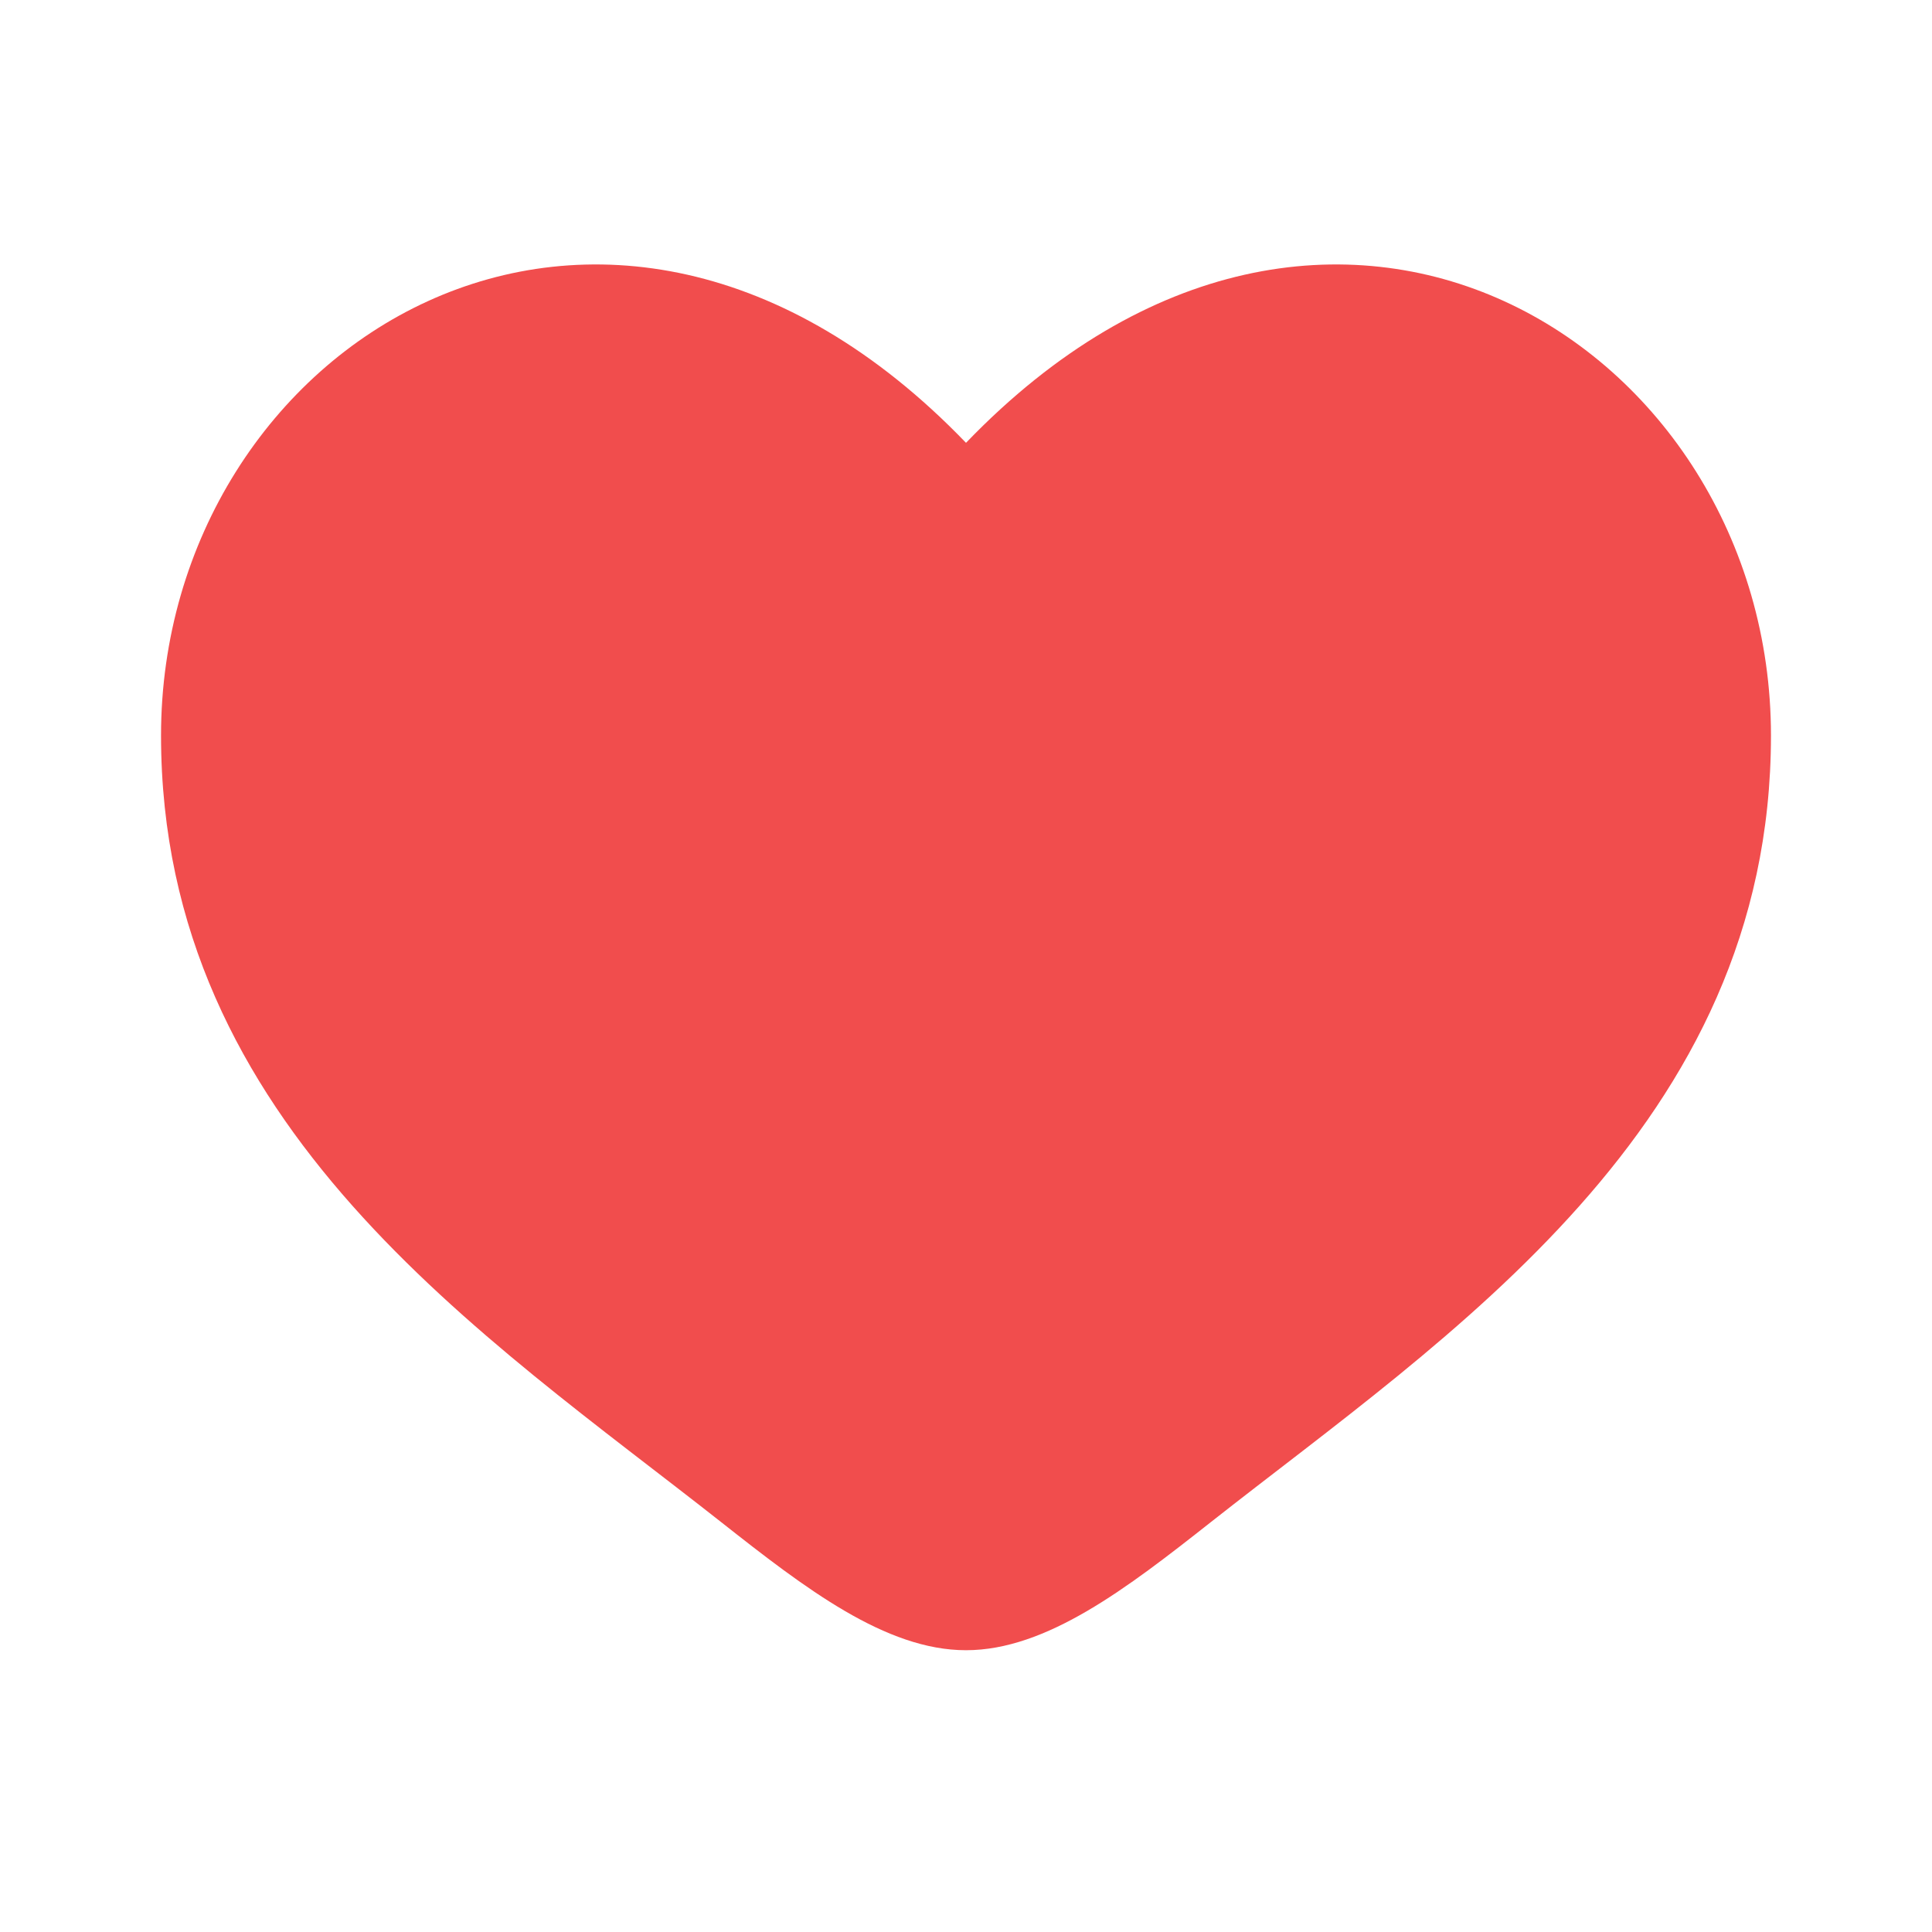
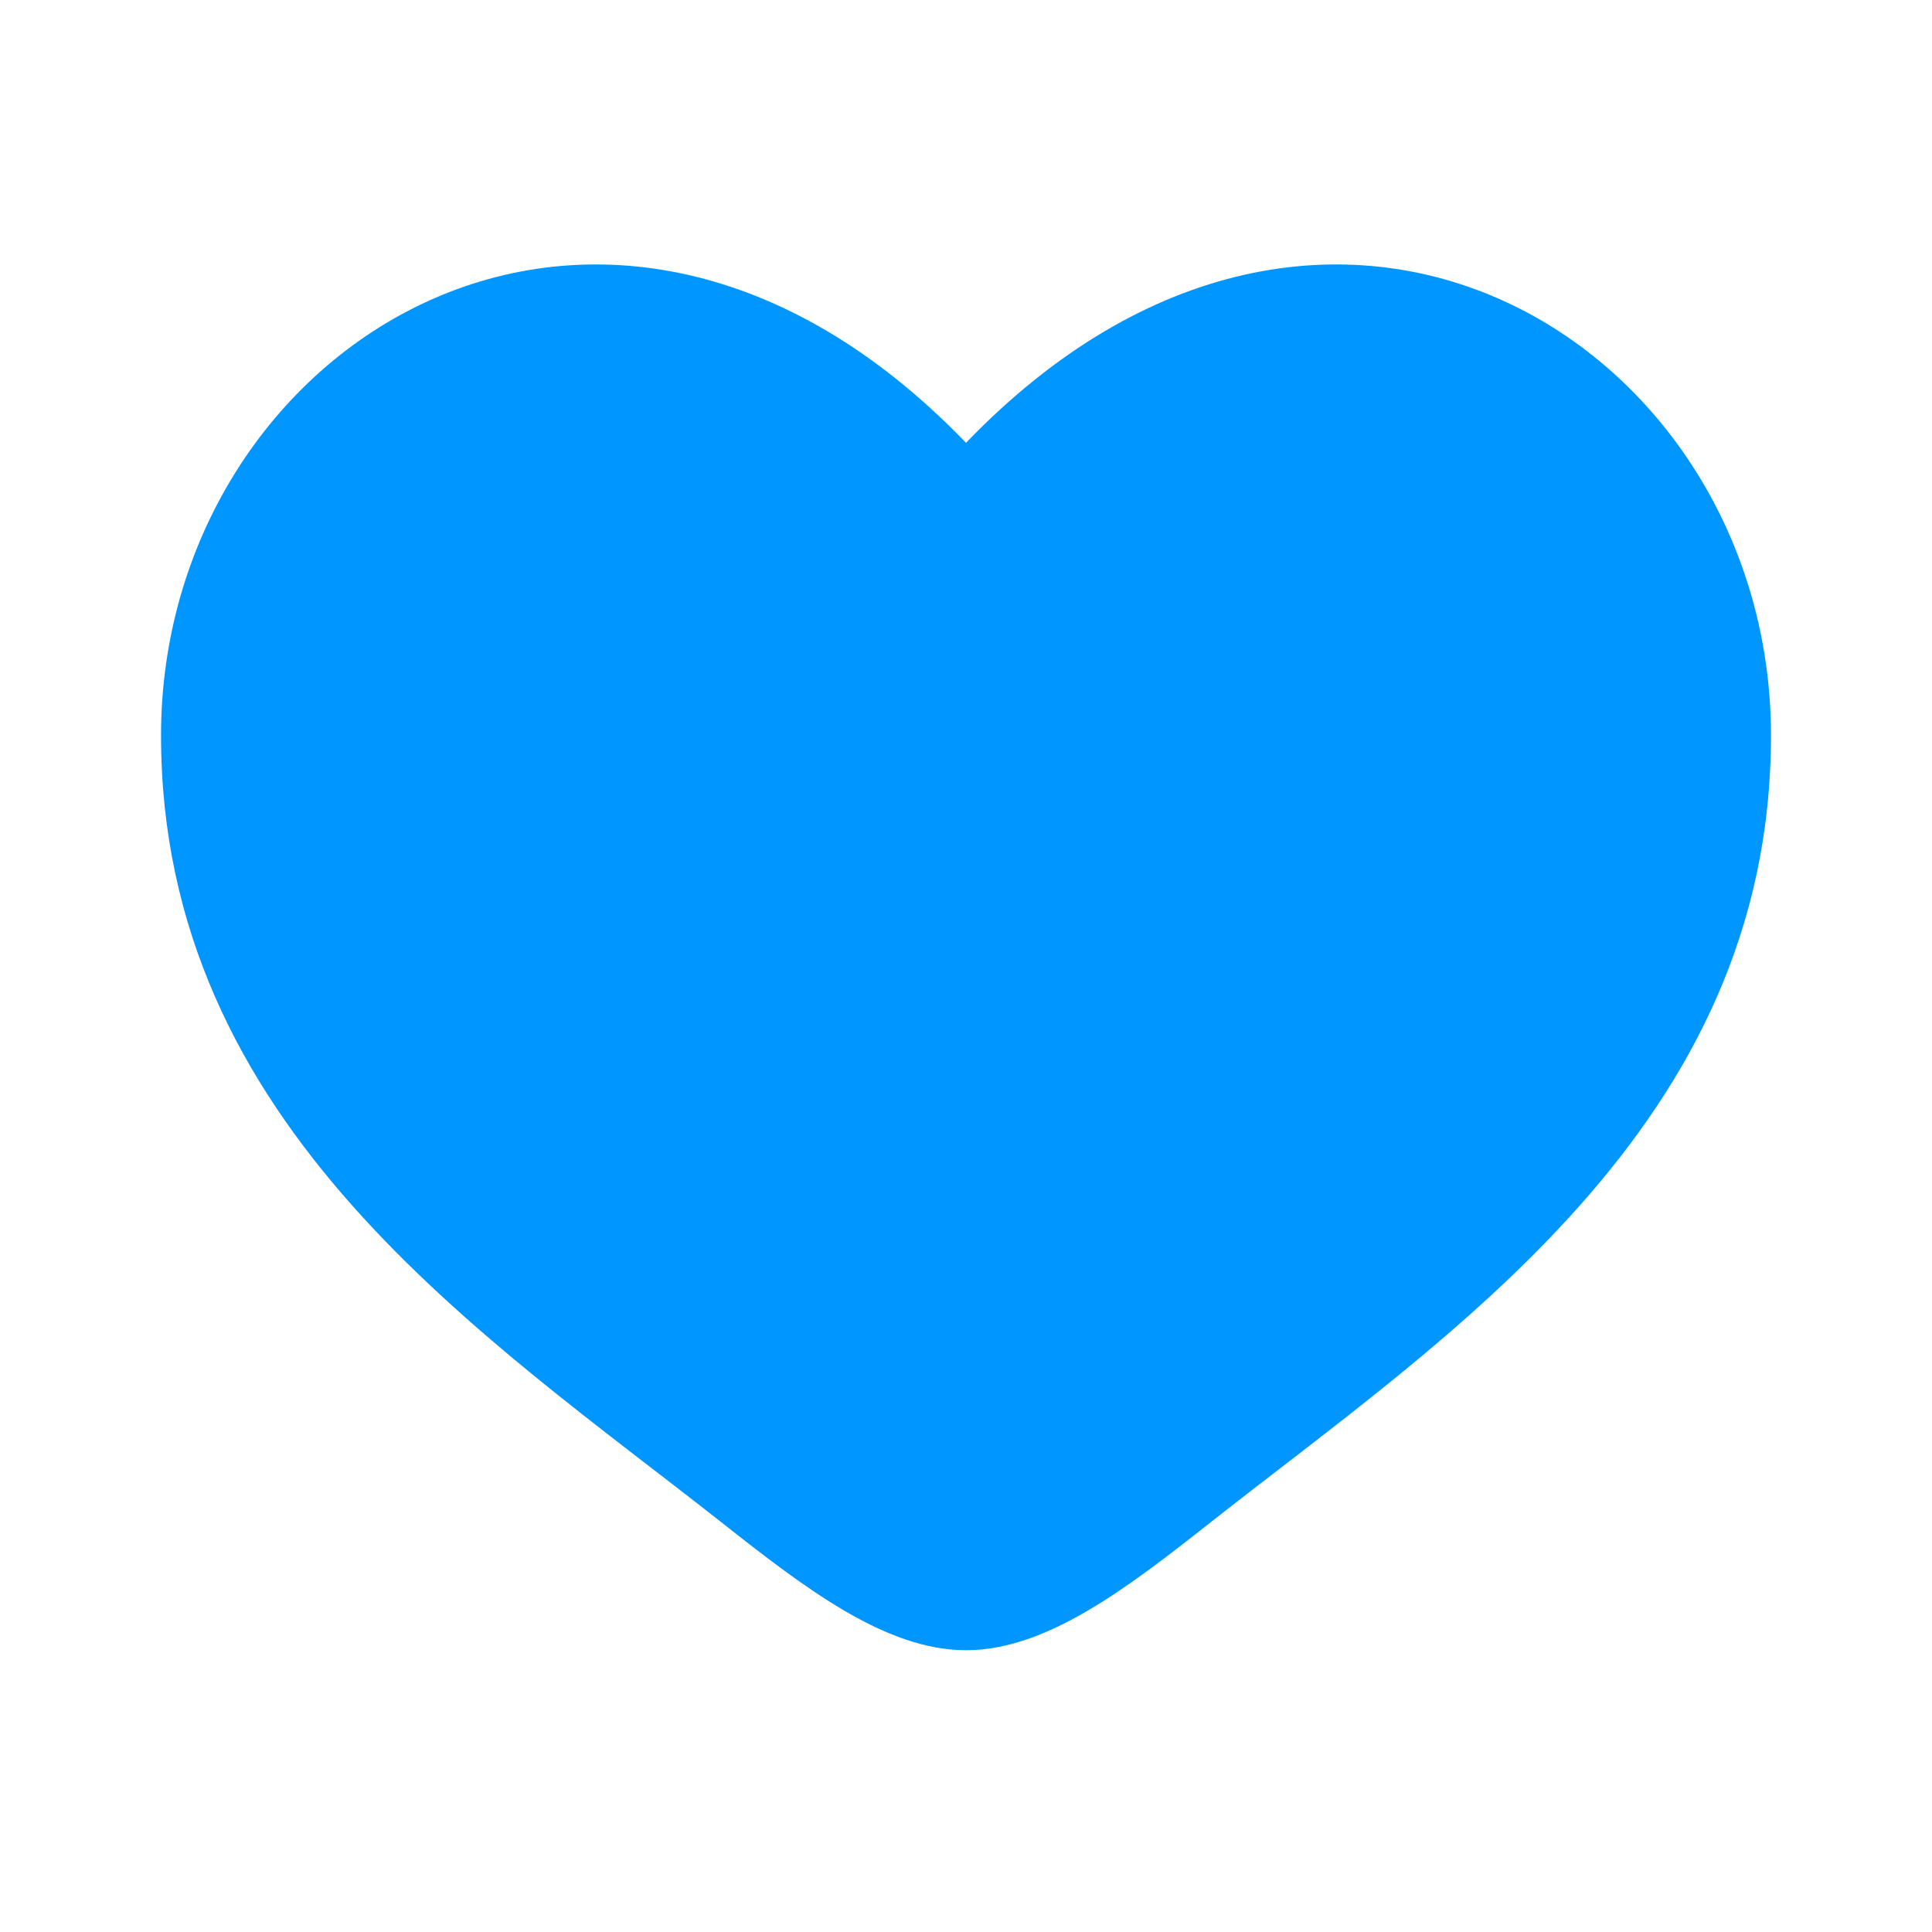
<svg xmlns="http://www.w3.org/2000/svg" width="20" height="20" viewBox="0 0 20 20" fill="none">
-   <path d="M1.667 7.614C1.667 11.667 5.016 13.826 7.468 15.759C8.333 16.441 9.167 17.083 10 17.083C10.833 17.083 11.667 16.441 12.532 15.759C14.984 13.826 18.333 11.667 18.333 7.614C18.333 3.562 13.75 0.688 10 4.584C6.25 0.688 1.667 3.562 1.667 7.614Z" fill="#F14D4D" />
+   <path d="M1.667 7.614C1.667 11.667 5.016 13.826 7.468 15.759C8.333 16.441 9.167 17.083 10 17.083C10.833 17.083 11.667 16.441 12.532 15.759C14.984 13.826 18.333 11.667 18.333 7.614C18.333 3.562 13.75 0.688 10 4.584C6.25 0.688 1.667 3.562 1.667 7.614Z" fill="#0096FF" />
</svg>
